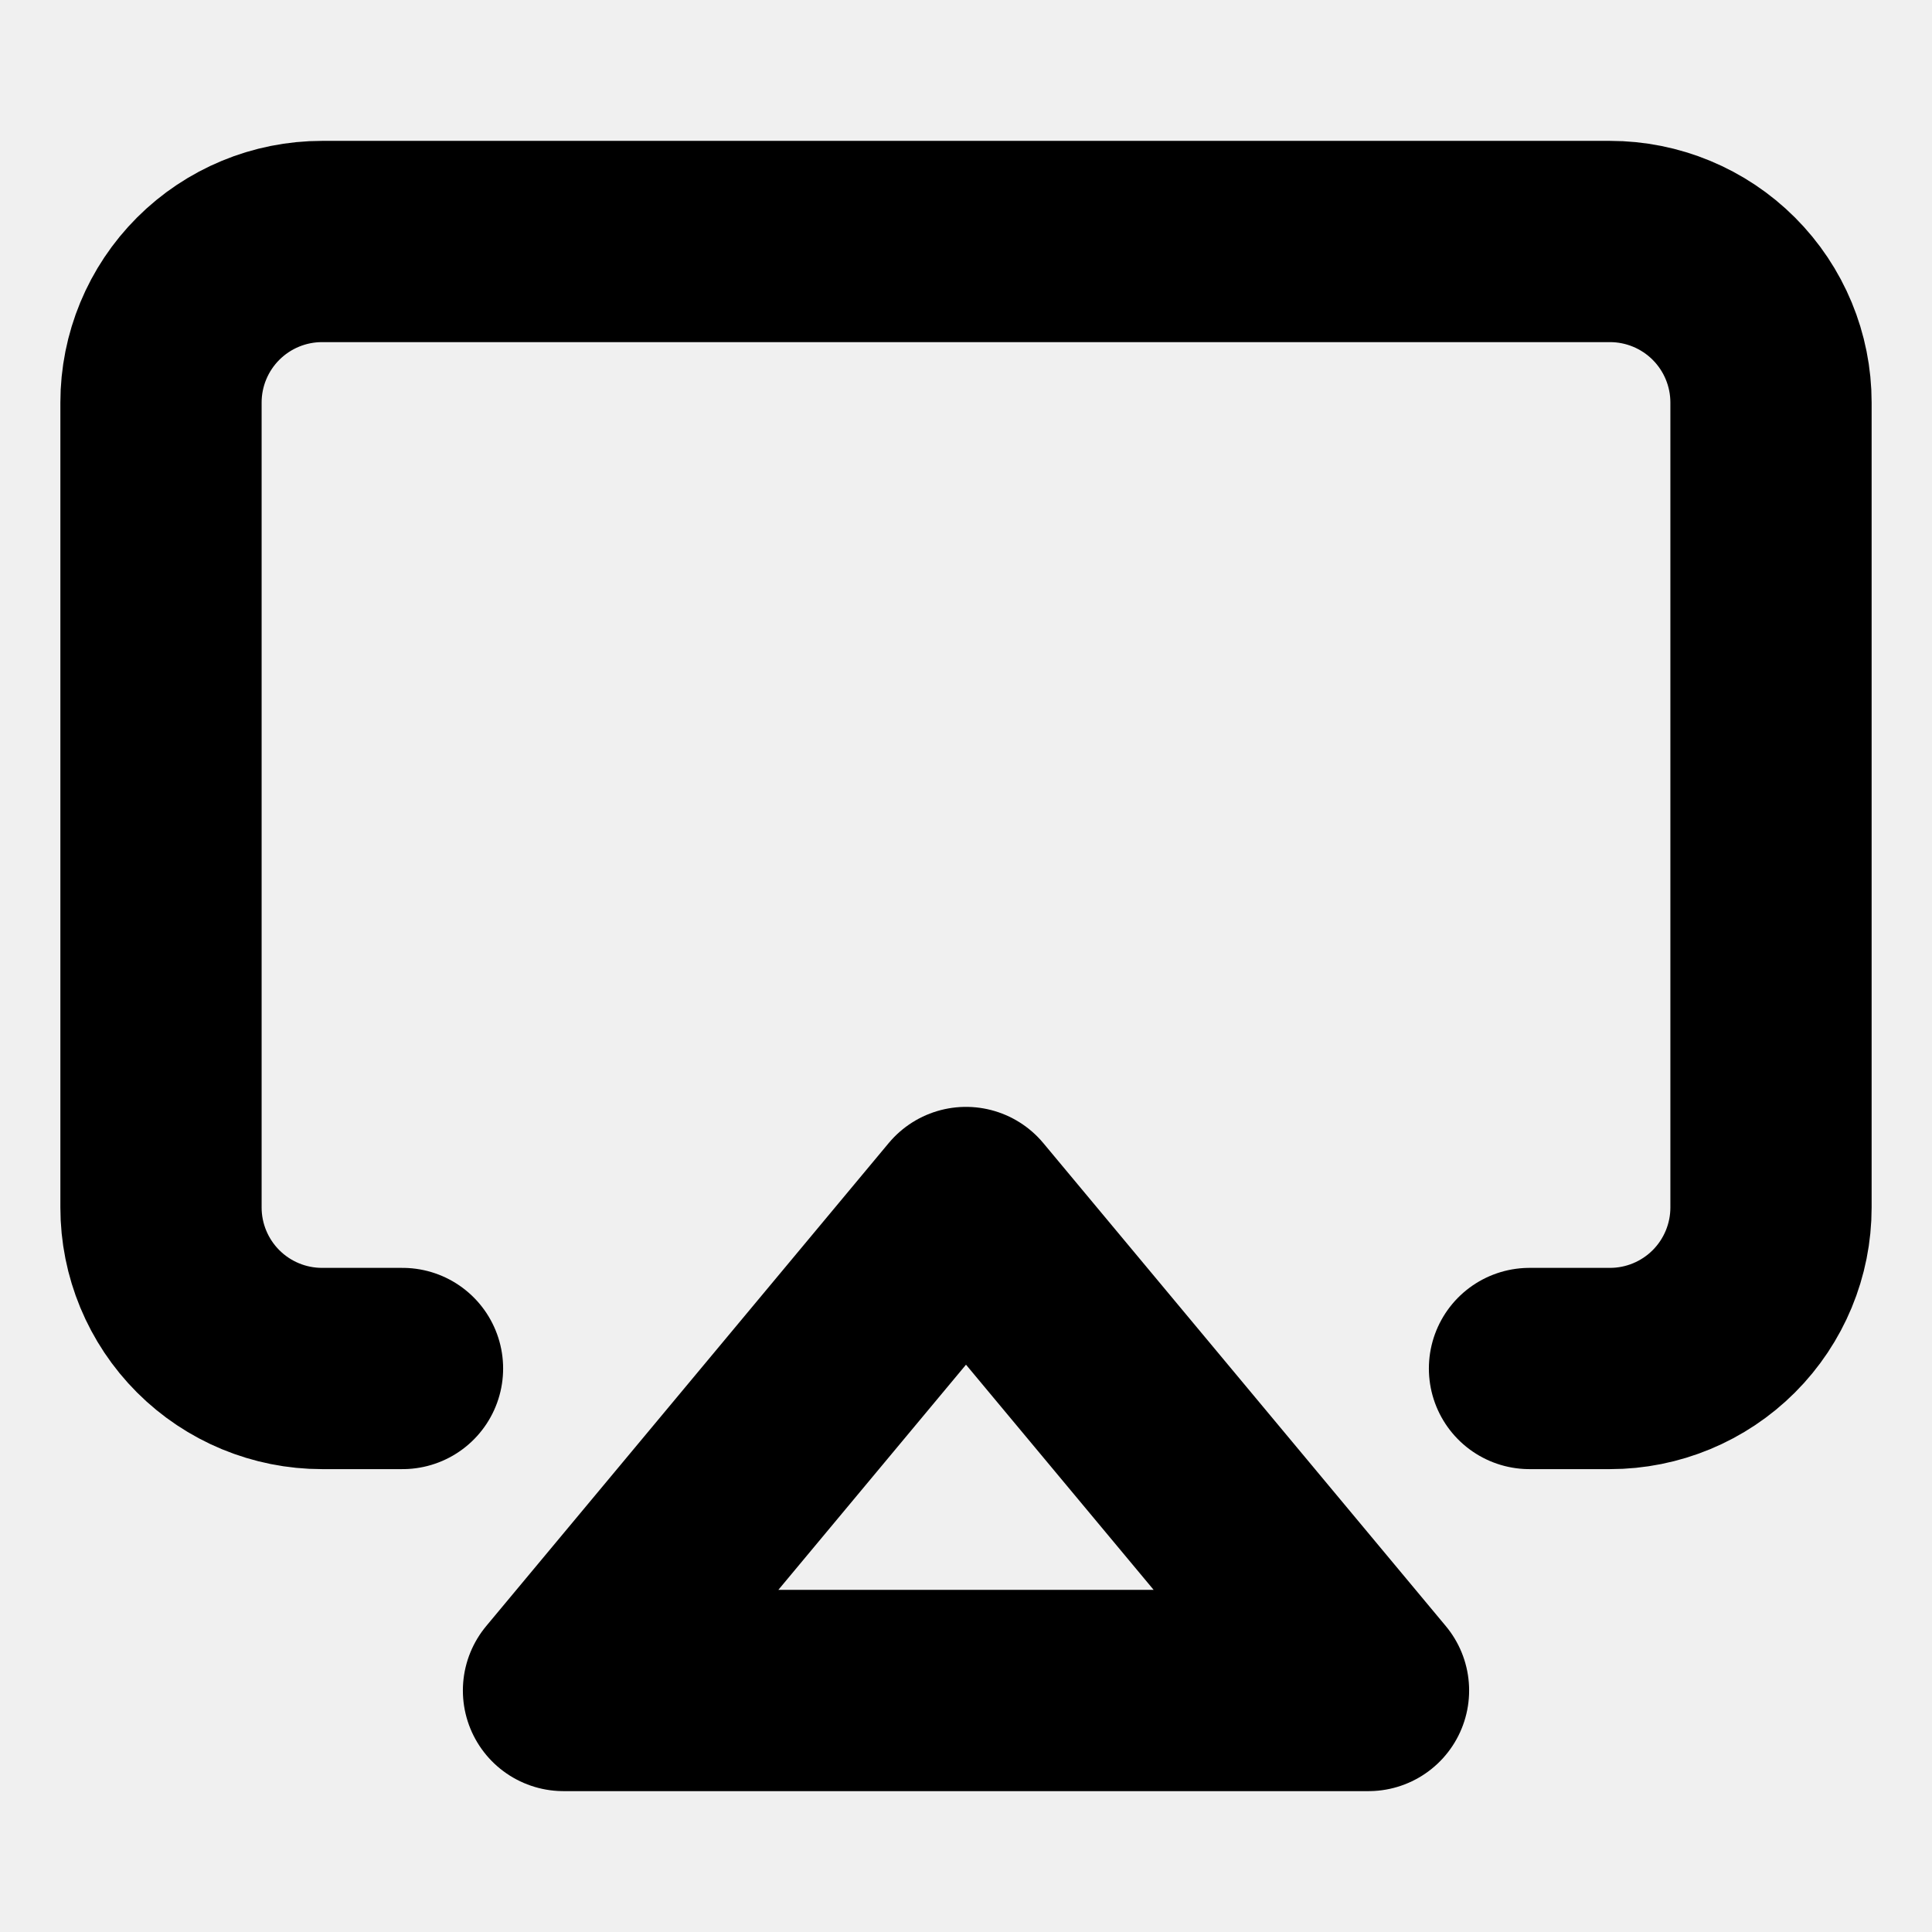
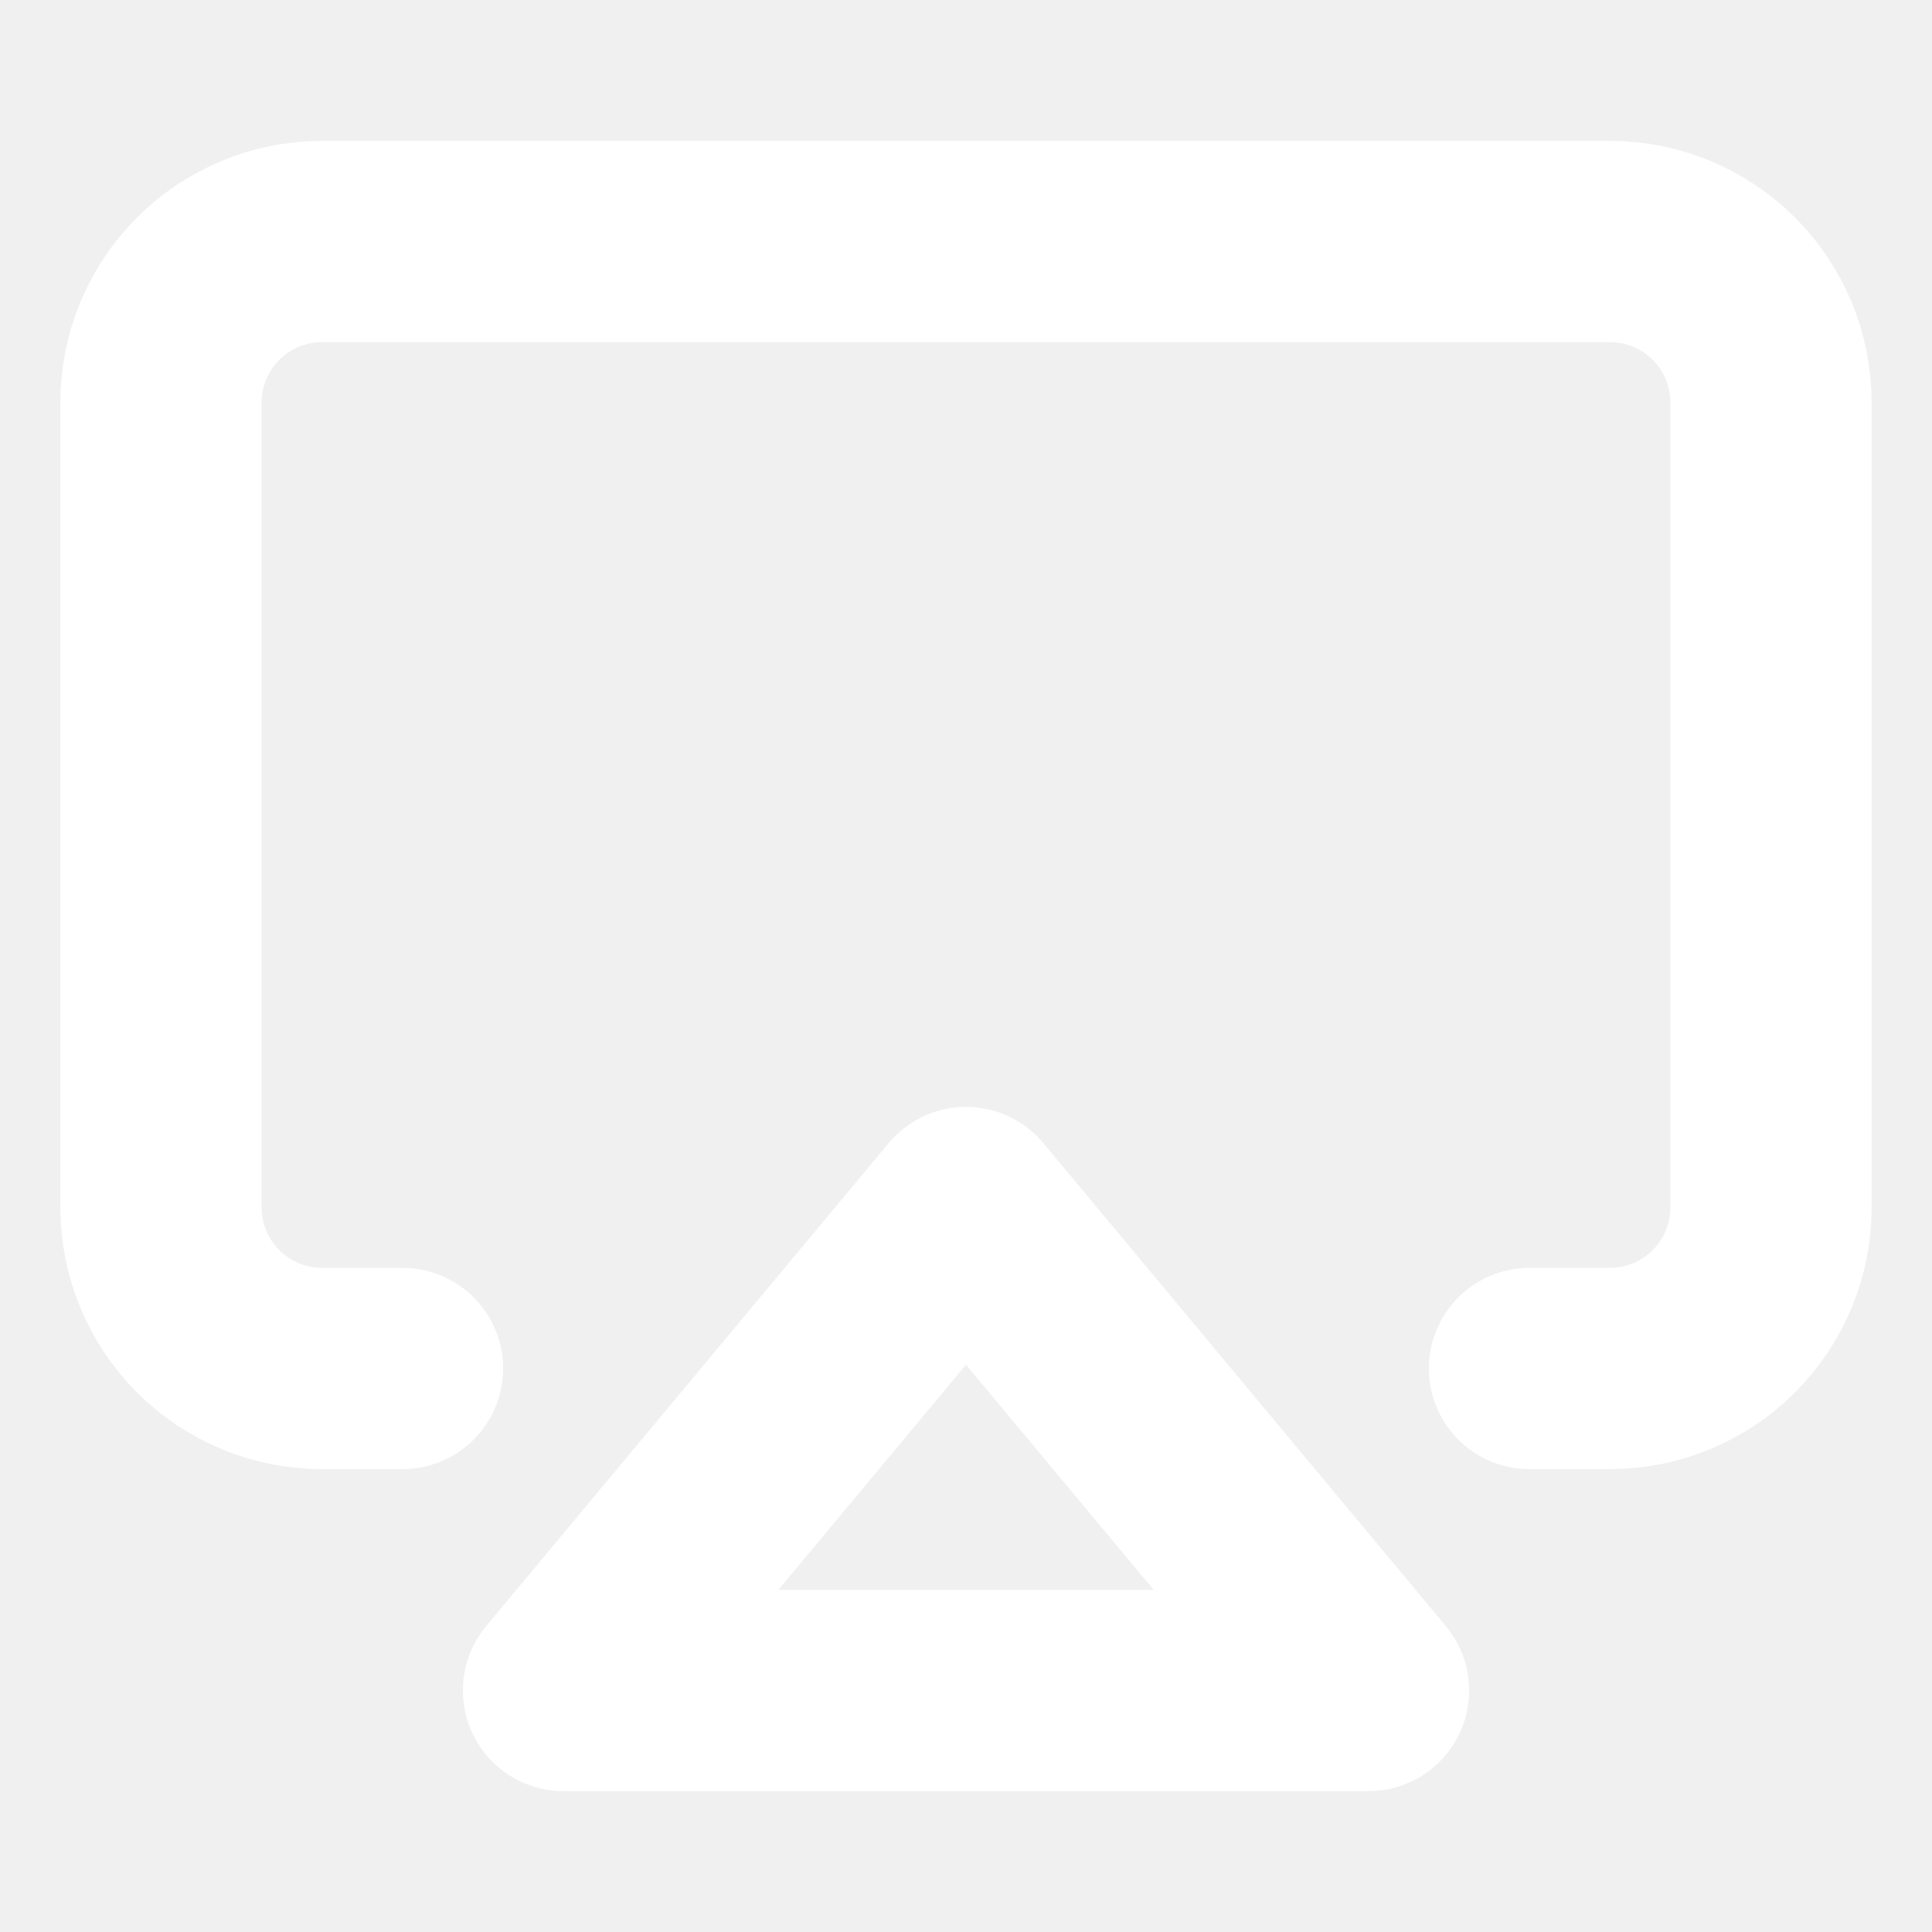
<svg xmlns="http://www.w3.org/2000/svg" width="24" height="24" viewBox="0 0 24 24" fill="none">
-   <path d="M5 17H4C3.47 17 2.961 16.789 2.586 16.414C2.211 16.039 2 15.53 2 15V5C2 4.47 2.211 3.961 2.586 3.586C2.961 3.211 3.47 3 4 3H20C20.53 3 21.039 3.211 21.414 3.586C21.789 3.961 22 4.47 22 5V15C22 15.53 21.789 16.039 21.414 16.414C21.039 16.789 20.53 17 20 17H19" stroke="black" stroke-width="2.5" stroke-linecap="round" stroke-linejoin="round" />
-   <path d="M12 15L17 21H7L12 15Z" stroke="black" stroke-width="2.5" stroke-linecap="round" stroke-linejoin="round" />
+   <path d="M5 17H4C3.47 17 2.961 16.789 2.586 16.414C2.211 16.039 2 15.53 2 15V5C2 4.47 2.211 3.961 2.586 3.586C2.961 3.211 3.47 3 4 3H20C20.53 3 21.039 3.211 21.414 3.586C21.789 3.961 22 4.47 22 5V15C22 15.53 21.789 16.039 21.414 16.414C21.039 16.789 20.53 17 20 17H19" stroke="white" stroke-width="2.5" stroke-linecap="round" stroke-linejoin="round" />
+   <path d="M12 15L17 21H7L12 15Z" stroke="white" stroke-width="2.5" stroke-linecap="round" stroke-linejoin="round" />
</svg>
